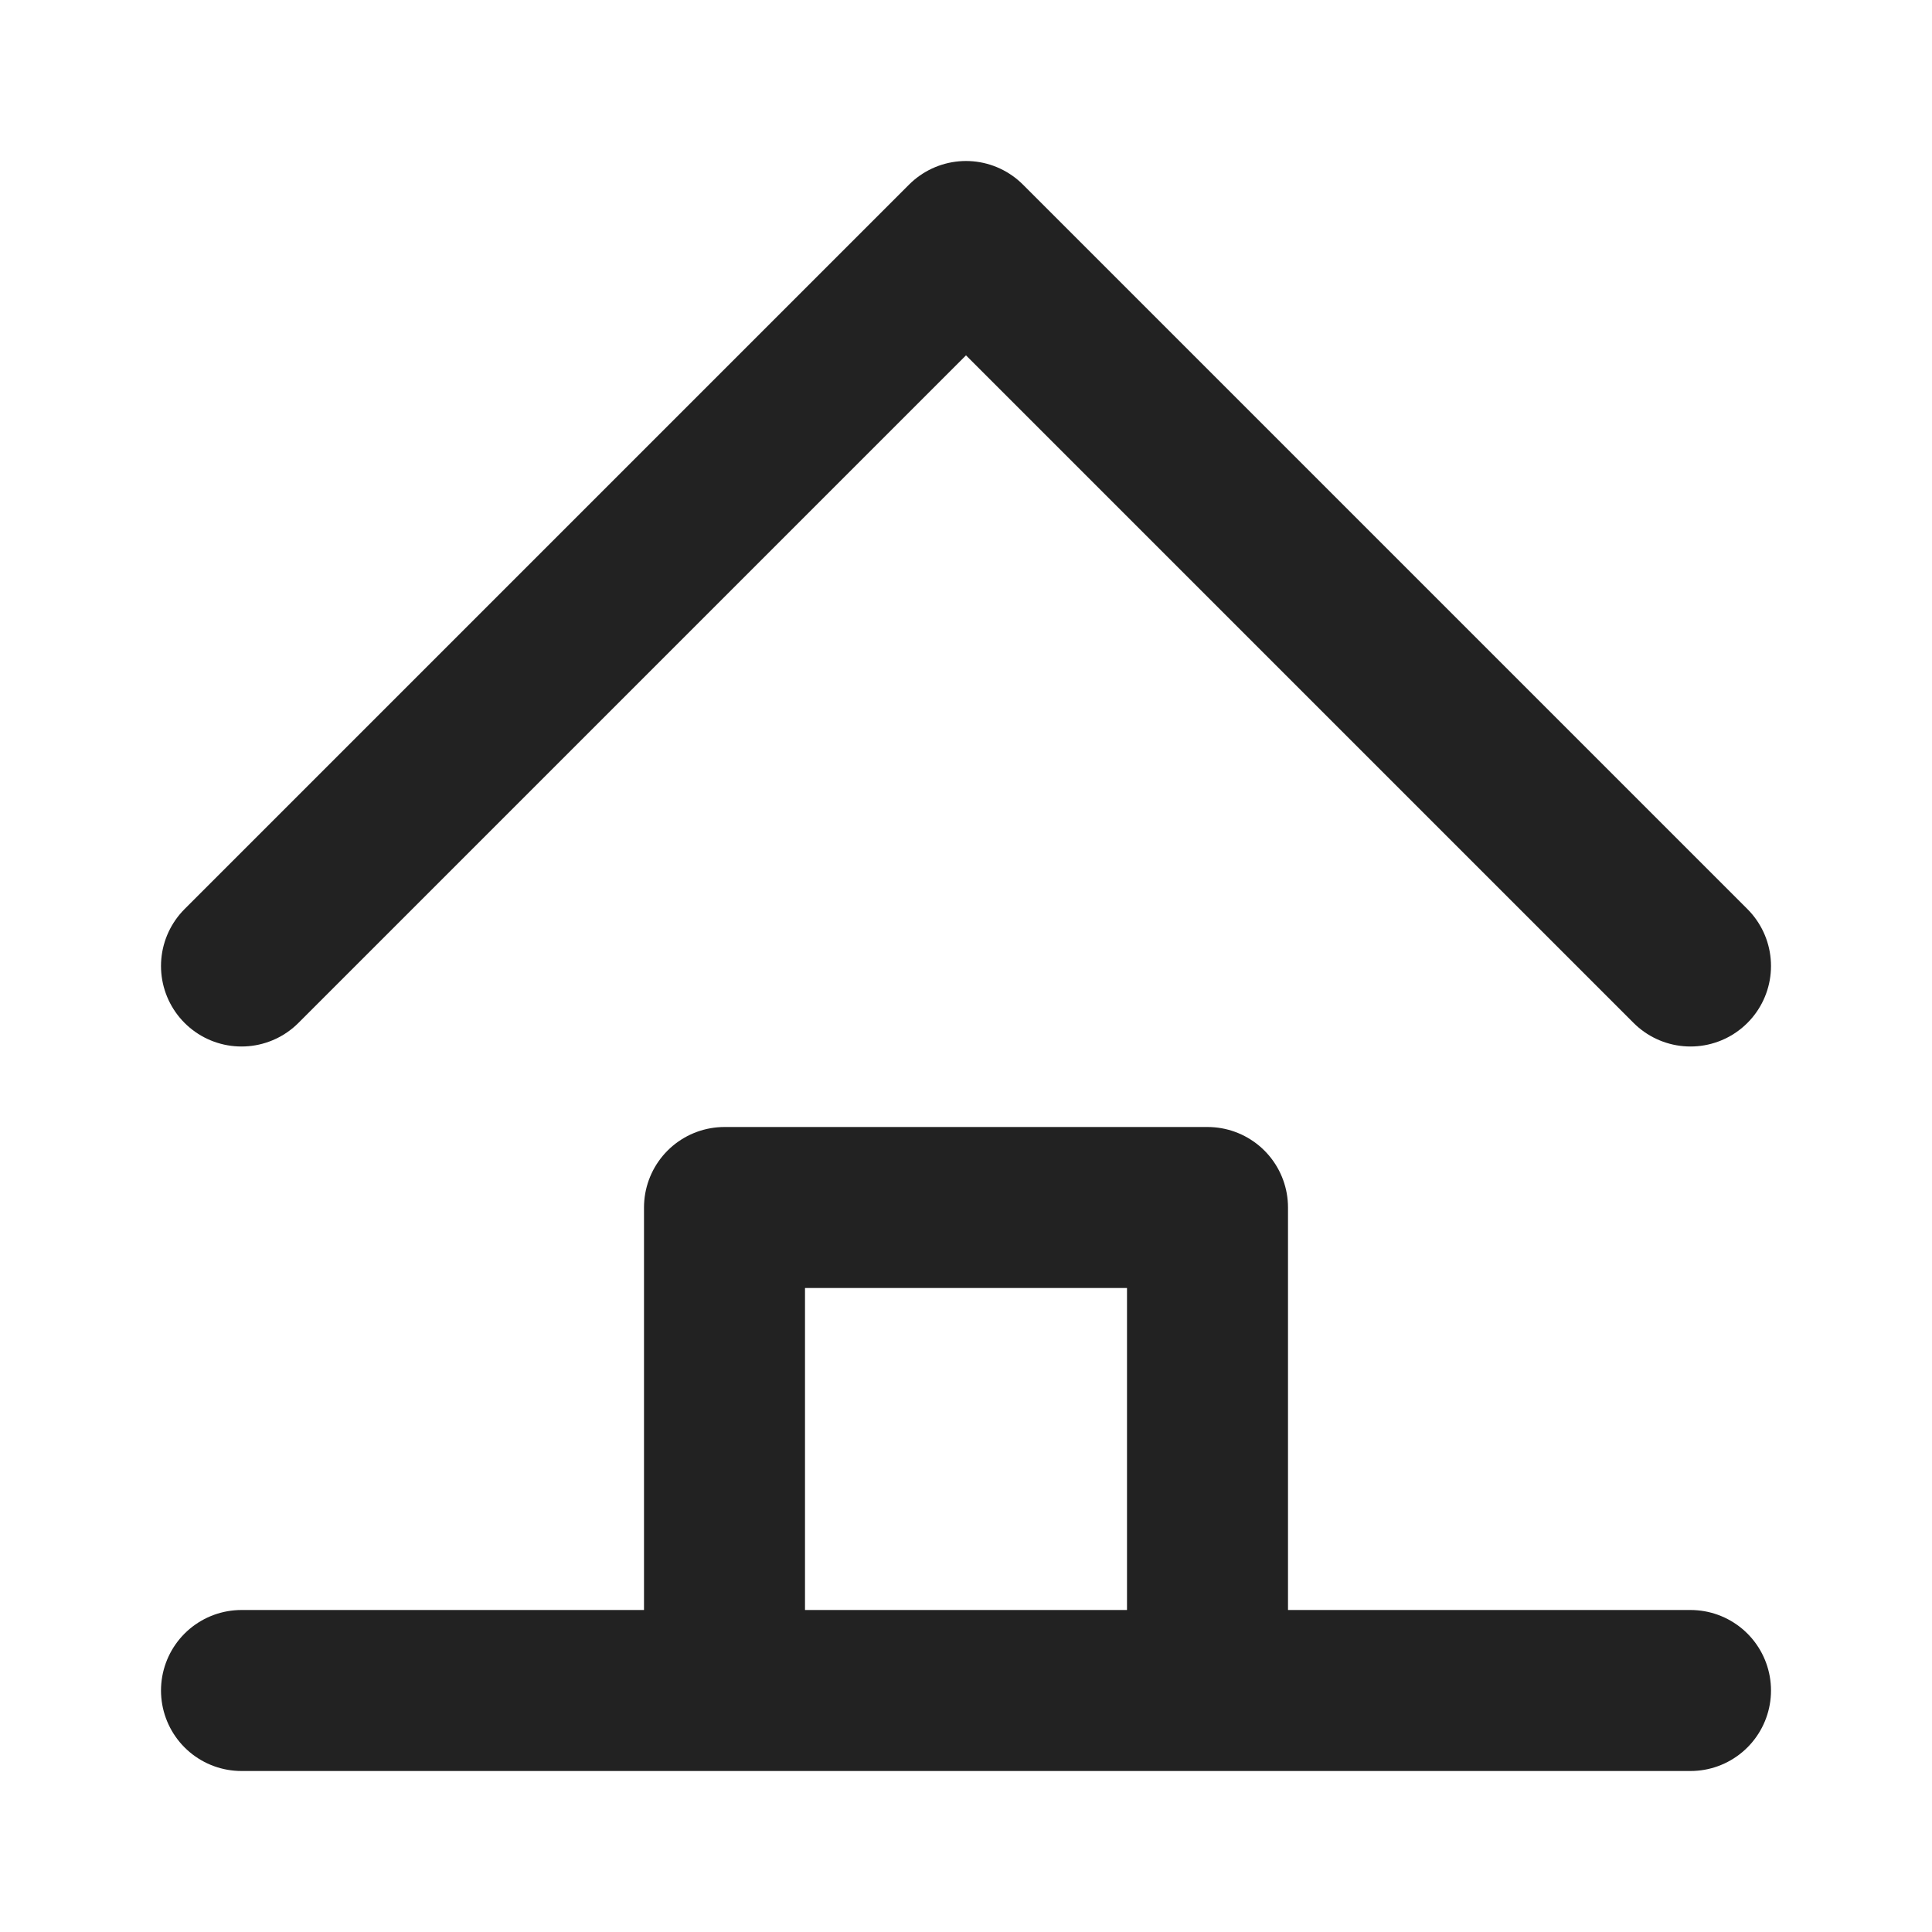
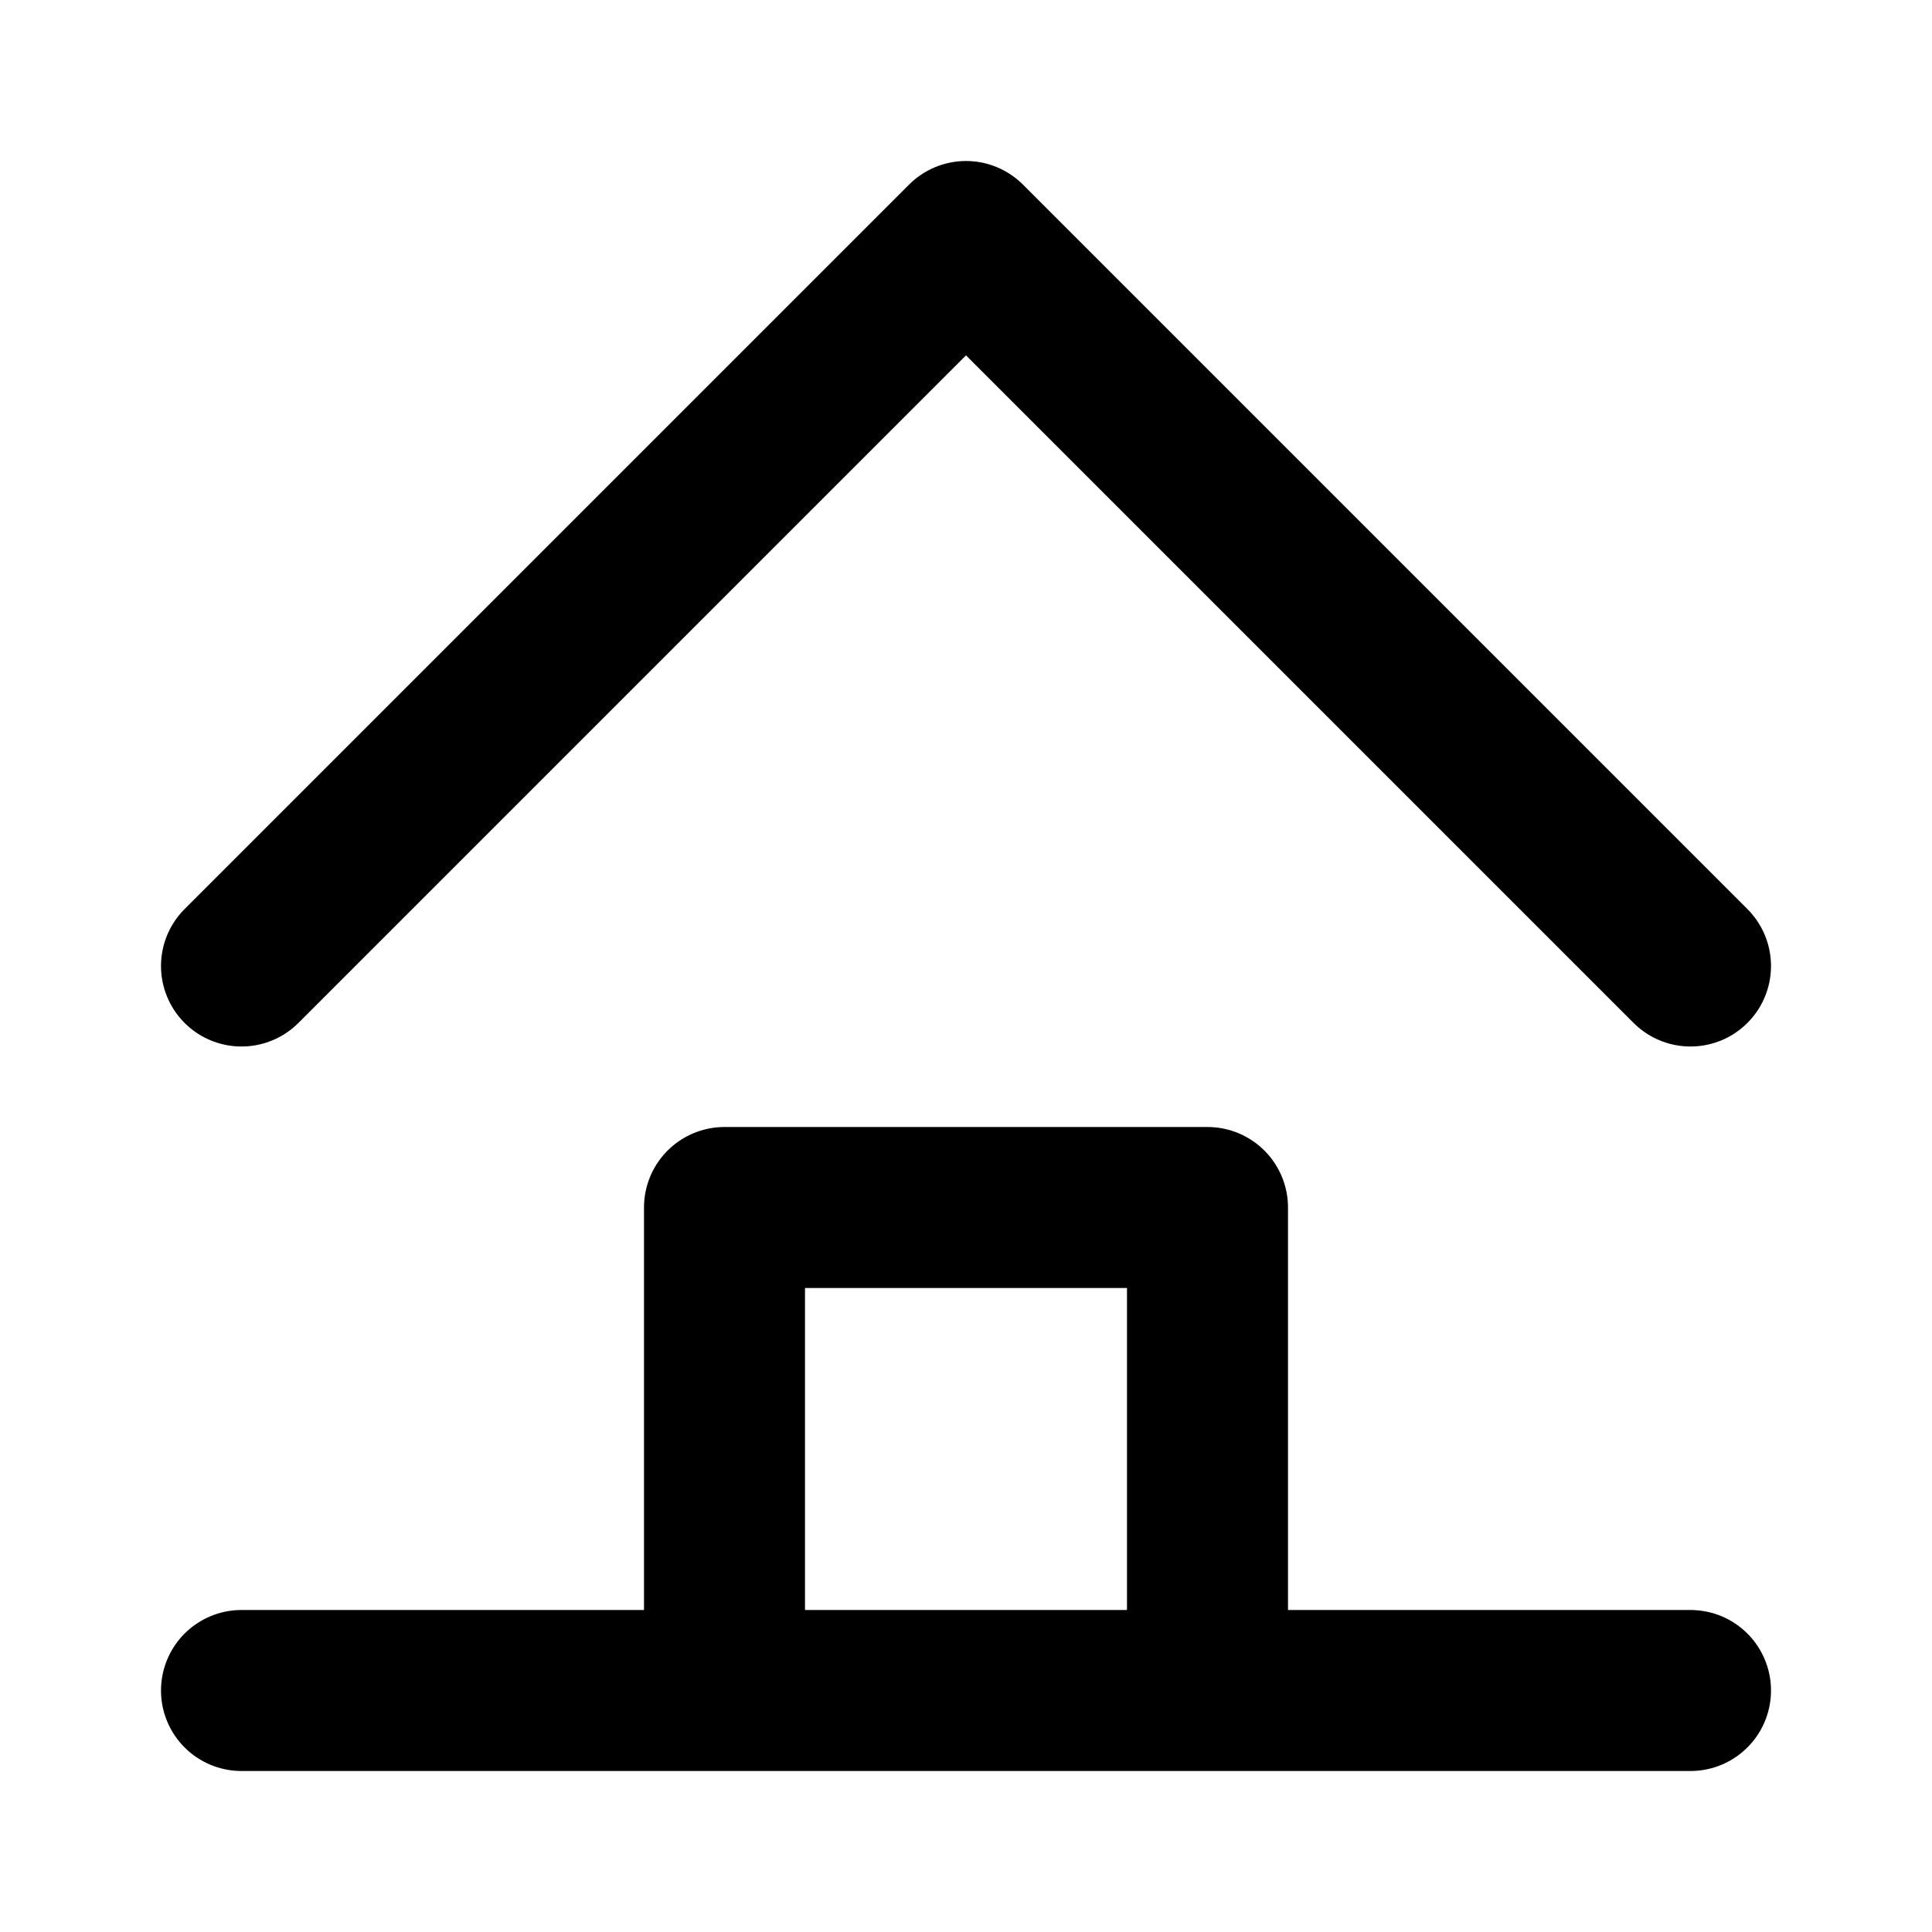
<svg xmlns="http://www.w3.org/2000/svg" width="24" height="24" fill="none" viewBox="0 0 24 24">
-   <path stroke="#222" stroke-linecap="round" stroke-linejoin="round" stroke-width="2" d="m3 12 9-9 9 9M9 21v-6h6v6m6 0H3" />
+   <path stroke="currentColor" stroke-linecap="round" stroke-linejoin="round" stroke-width="2" d="m3 12 9-9 9 9M9 21v-6h6v6m6 0H3" />
</svg>
